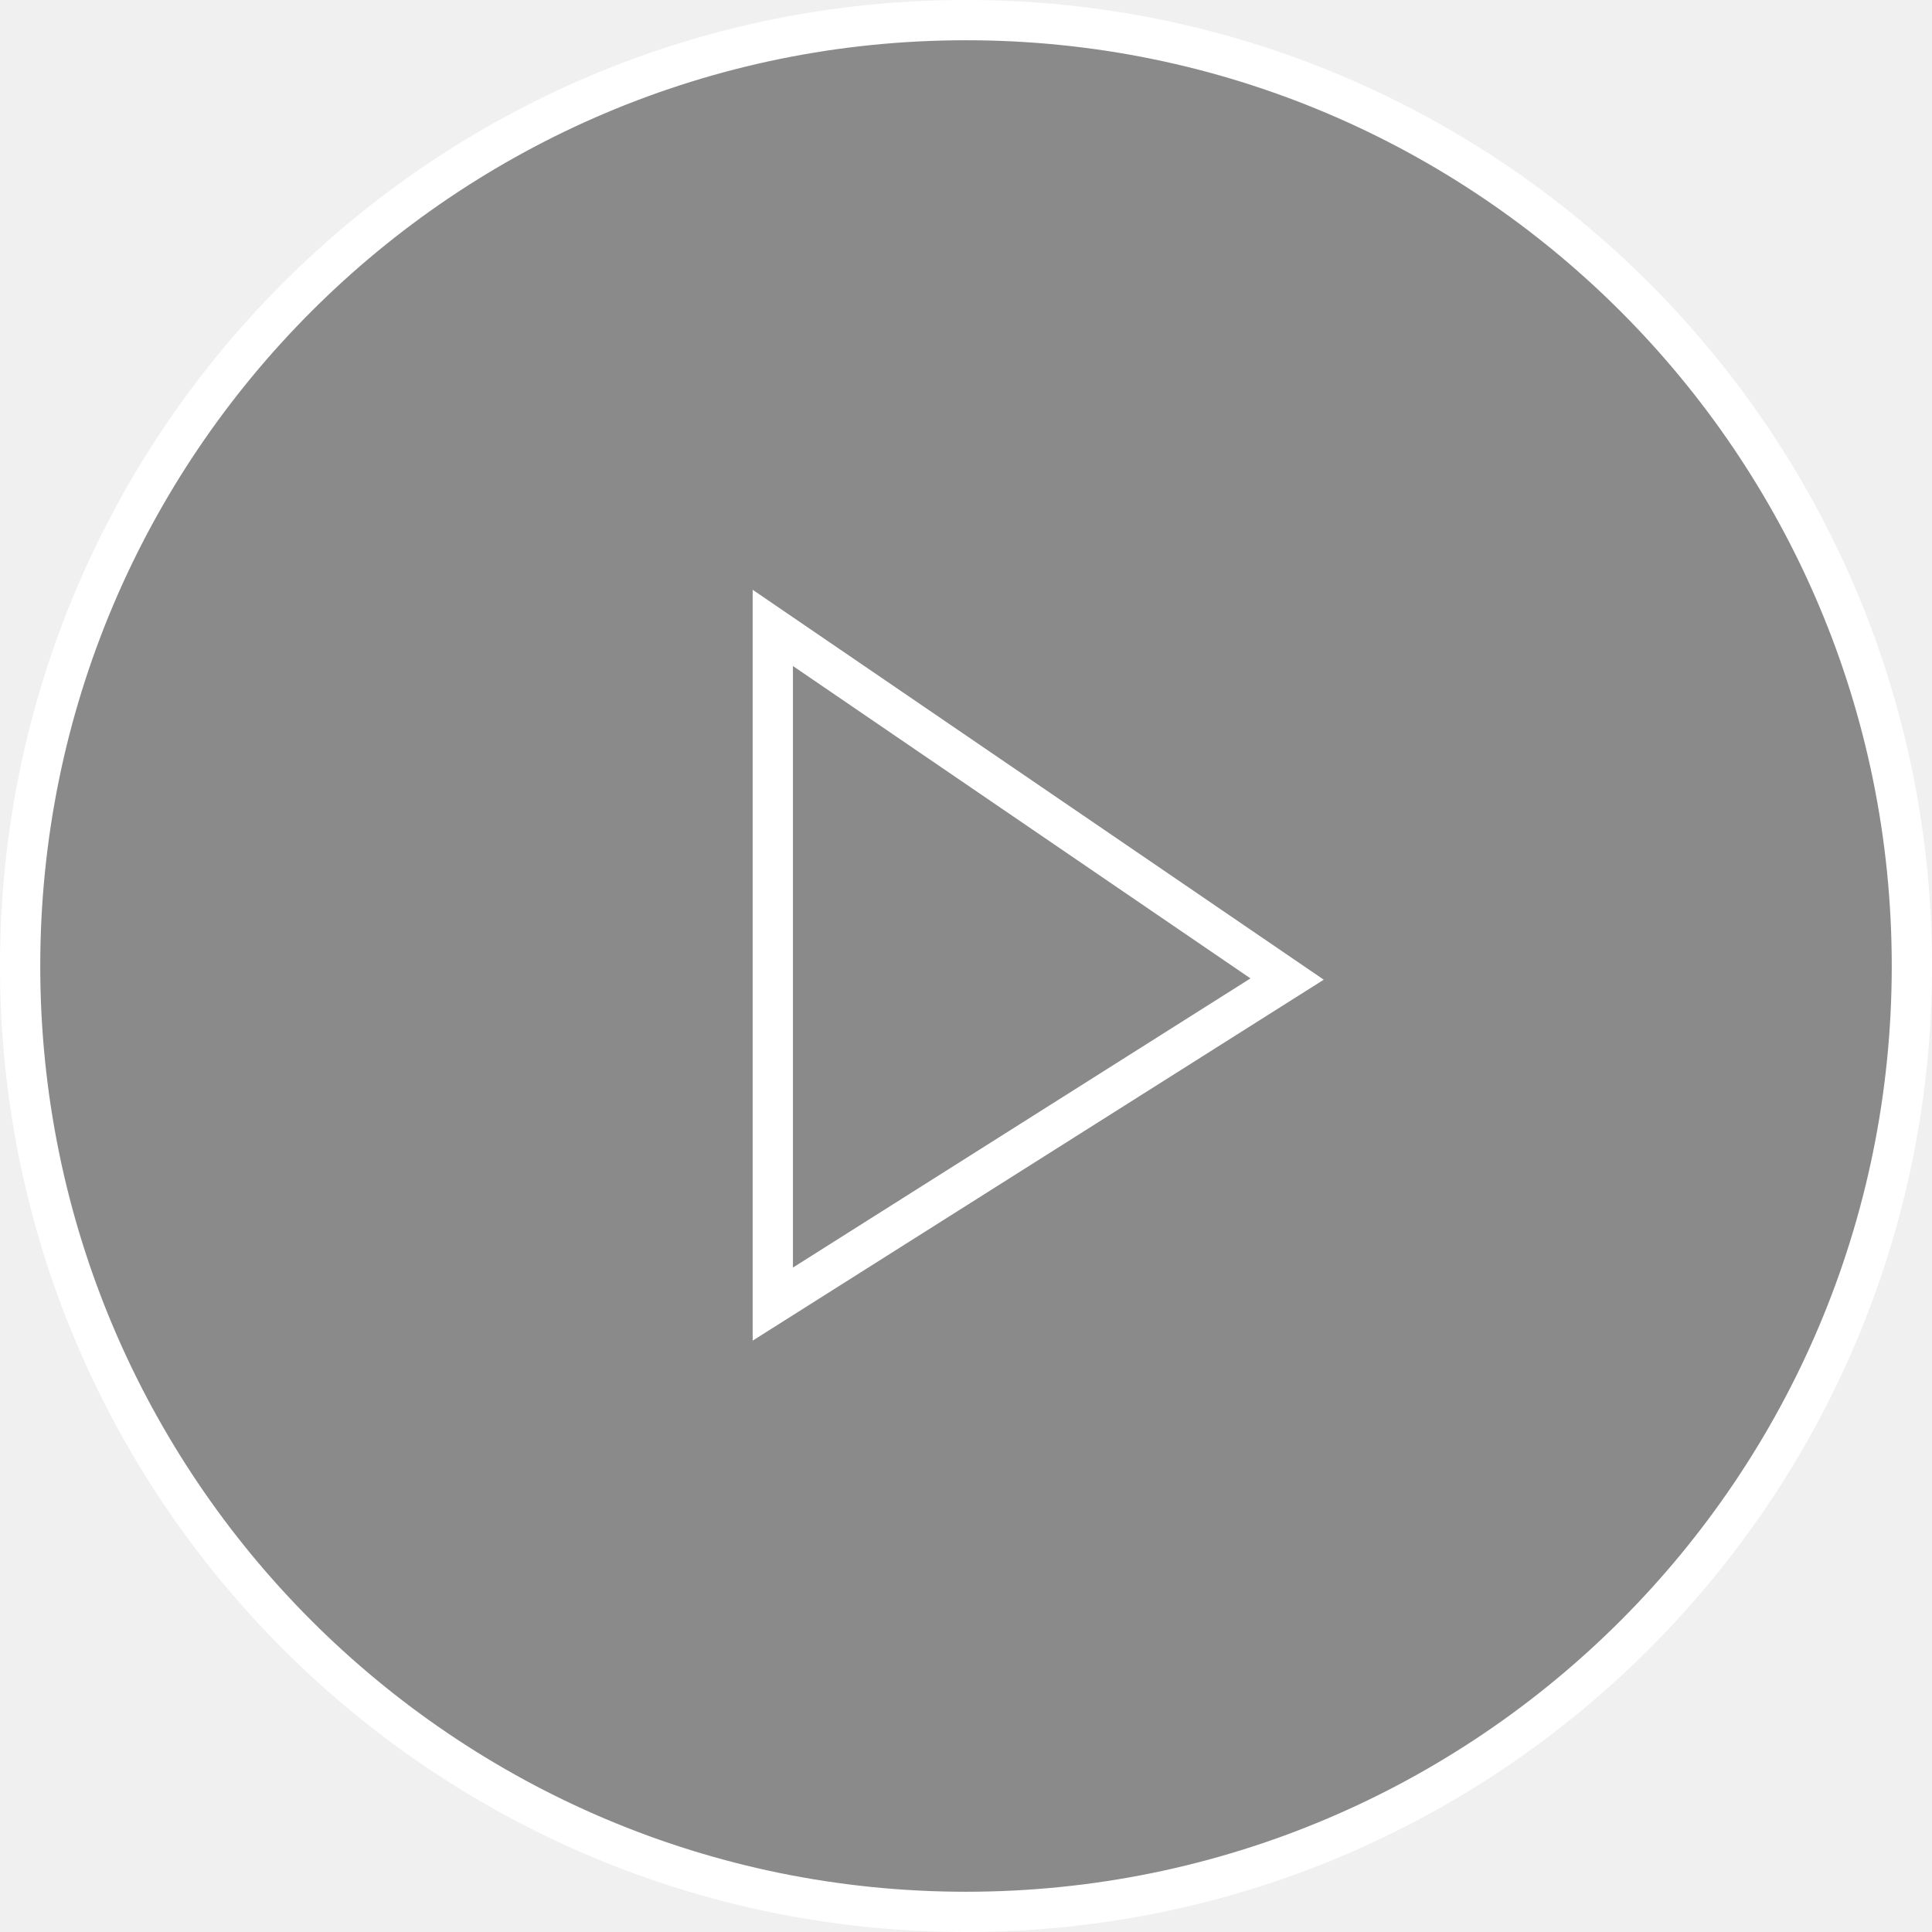
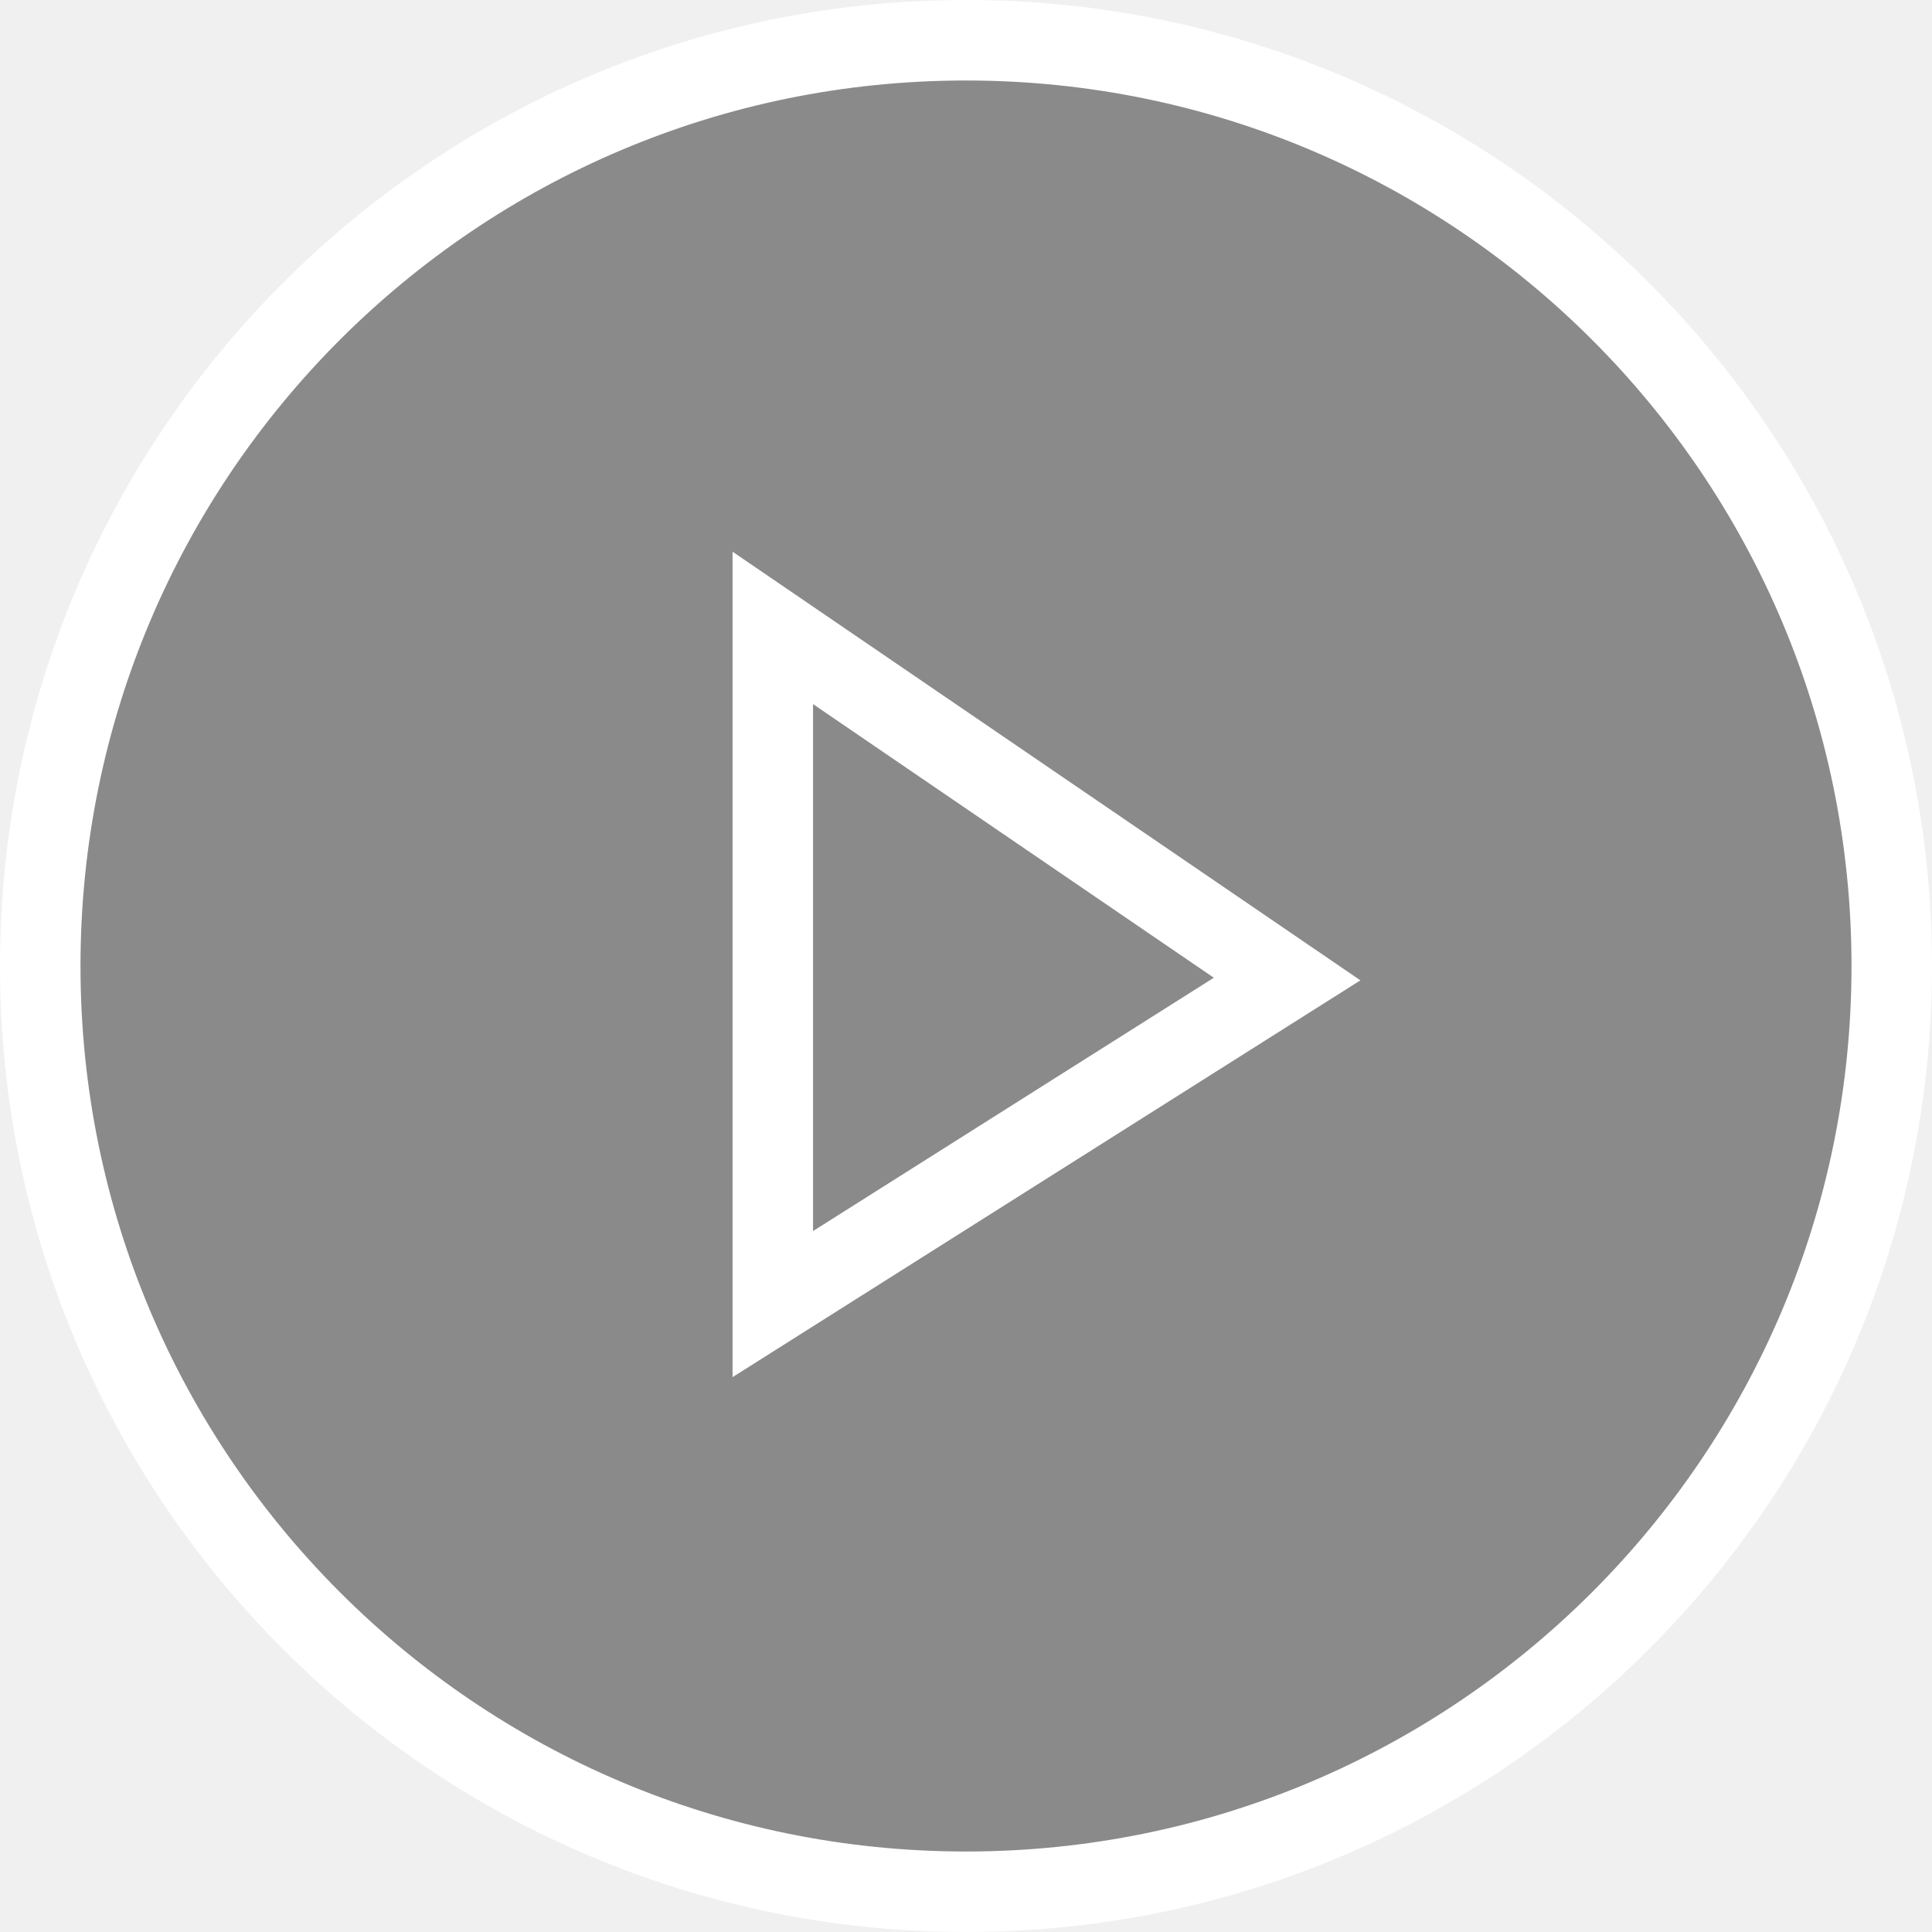
- <svg xmlns="http://www.w3.org/2000/svg" width="48" height="48" viewBox="0 0 48 48" fill="none">
-   <circle cx="24" cy="24" r="23.5" fill="#242424" fill-opacity="0.5" stroke="white" />
-   <path fill-rule="evenodd" clip-rule="evenodd" d="M31.978 24.324L19.2 15.6V32.4L31.978 24.324Z" stroke="white" />
+ <svg xmlns="http://www.w3.org/2000/svg" width="24" height="24" viewBox="0 0 24 24" fill="none">
+   <circle cx="12" cy="12" r="11.5" fill="#242424" fill-opacity="0.5" stroke="white" />
+   <path fill-rule="evenodd" clip-rule="evenodd" d="M15.989 12.162L9.6 7.8V16.2L15.989 12.162Z" stroke="white" />
</svg>
